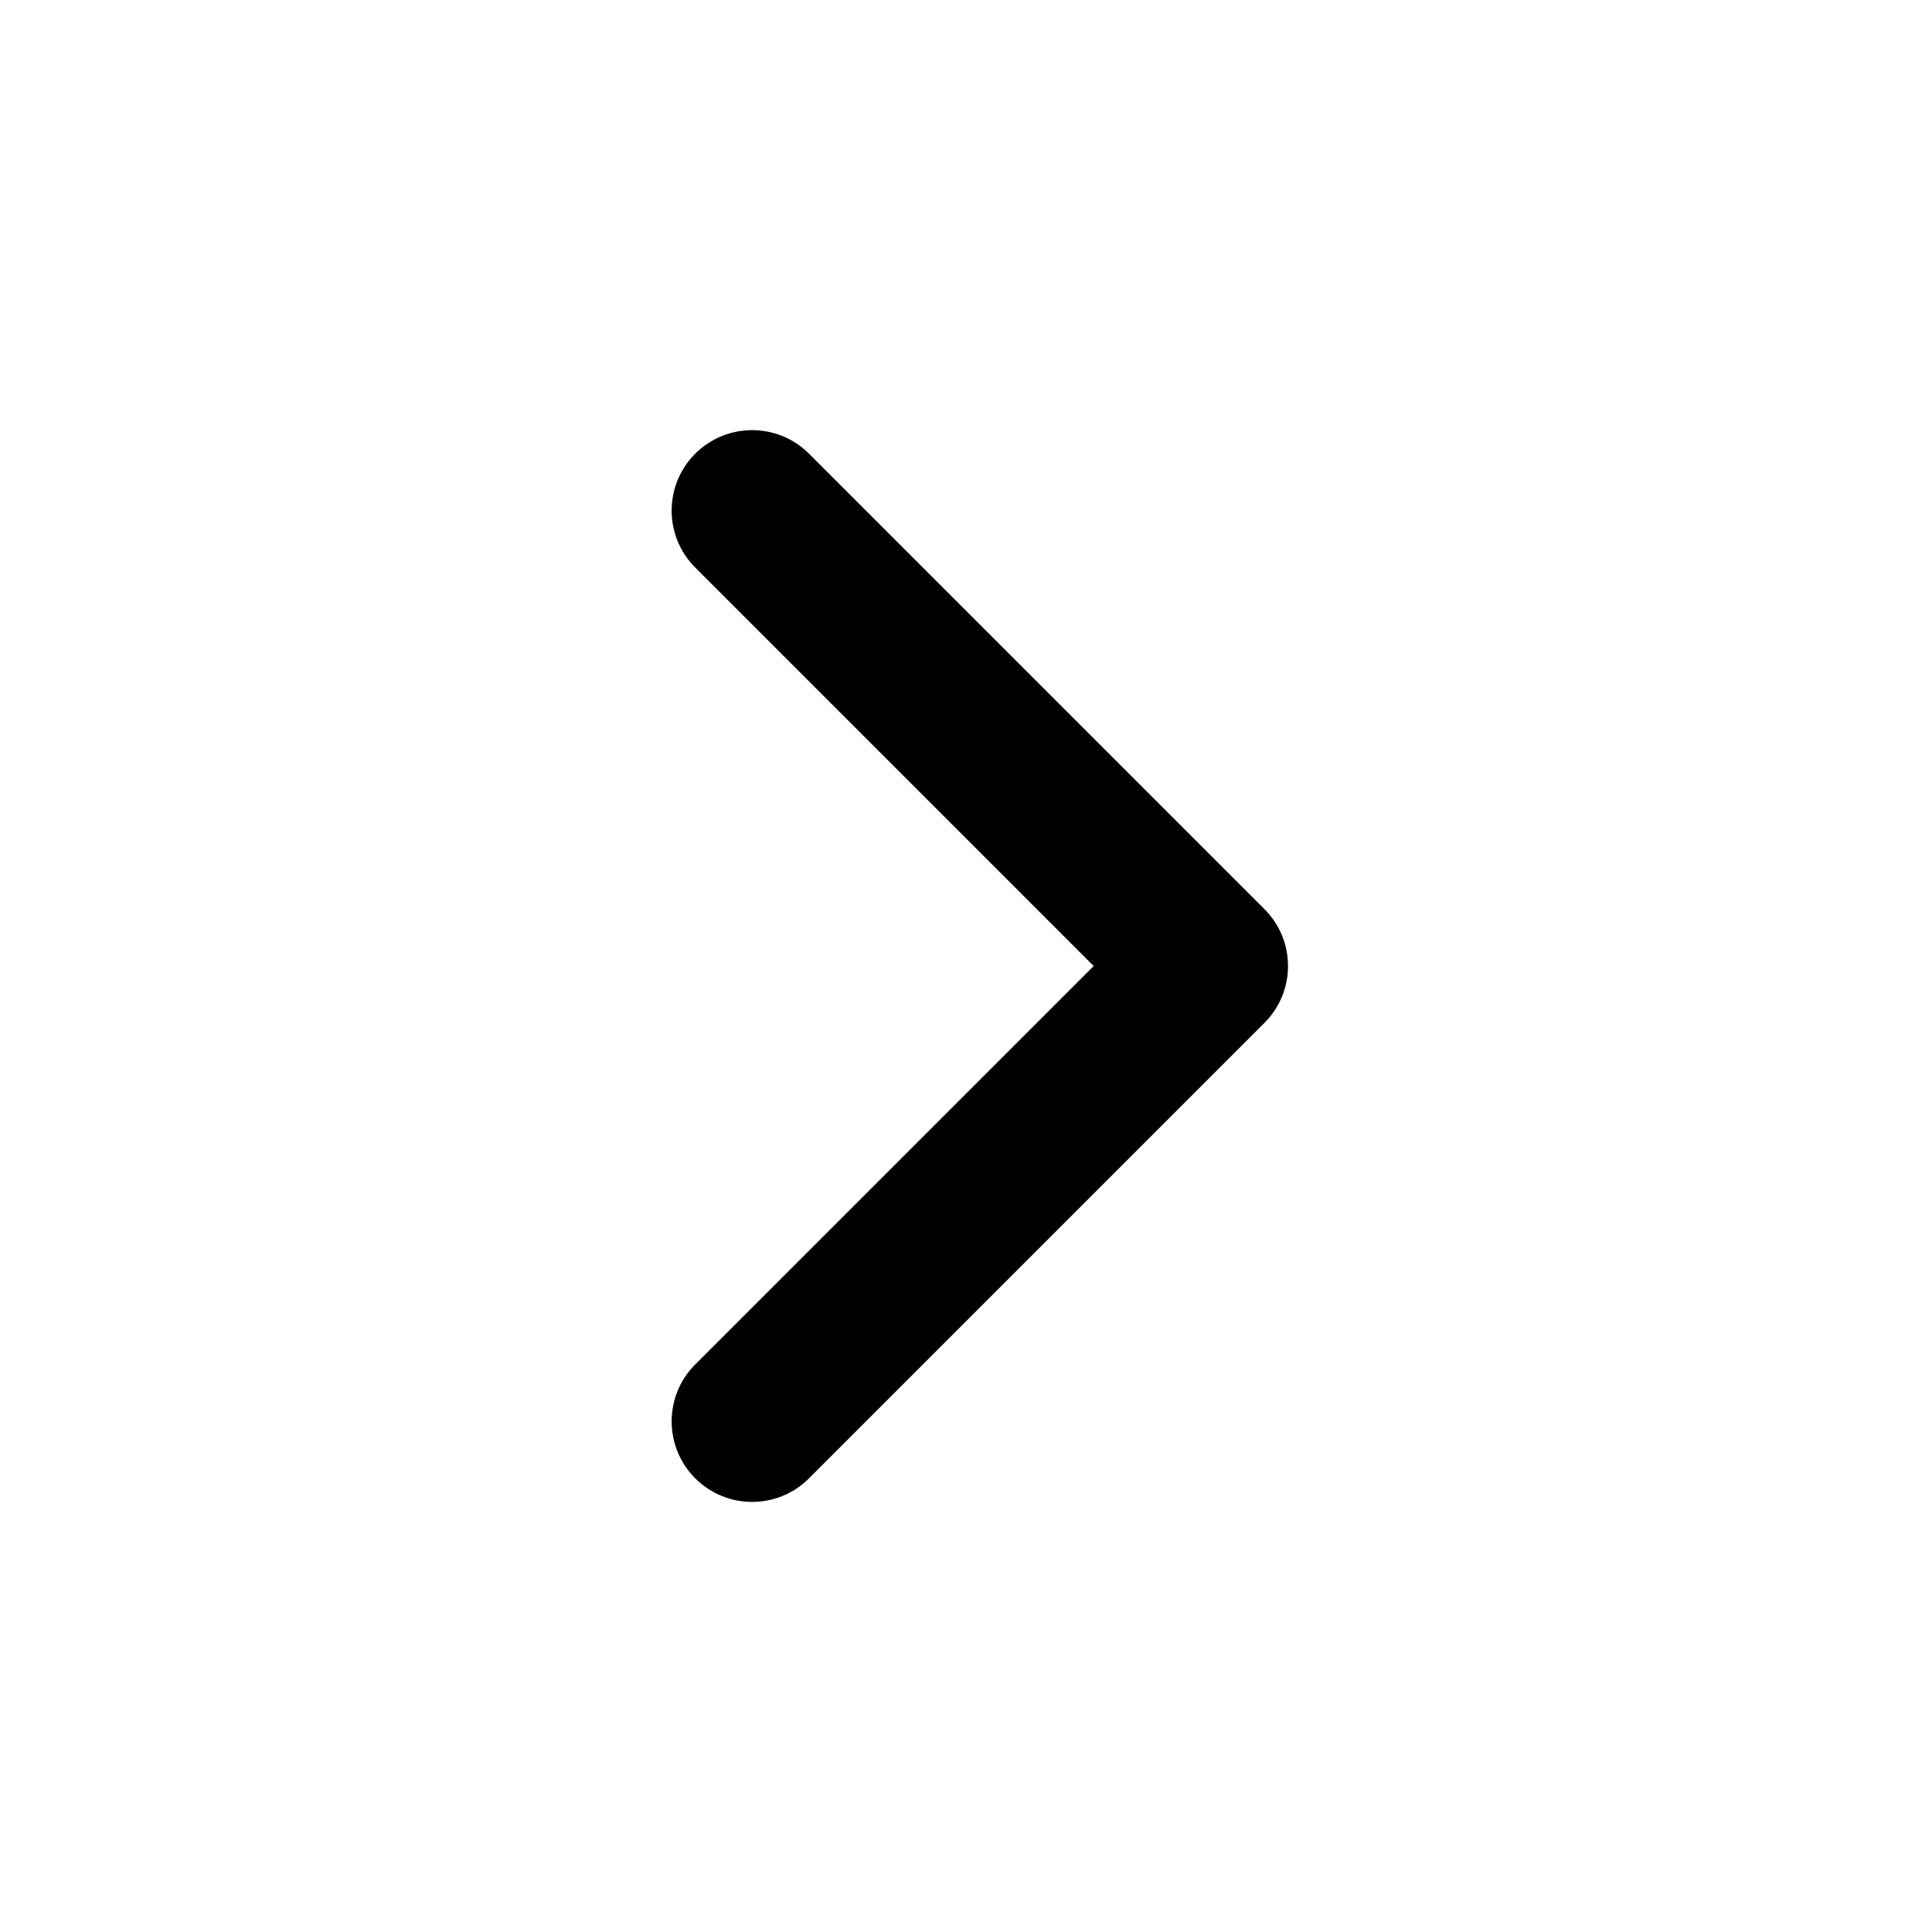
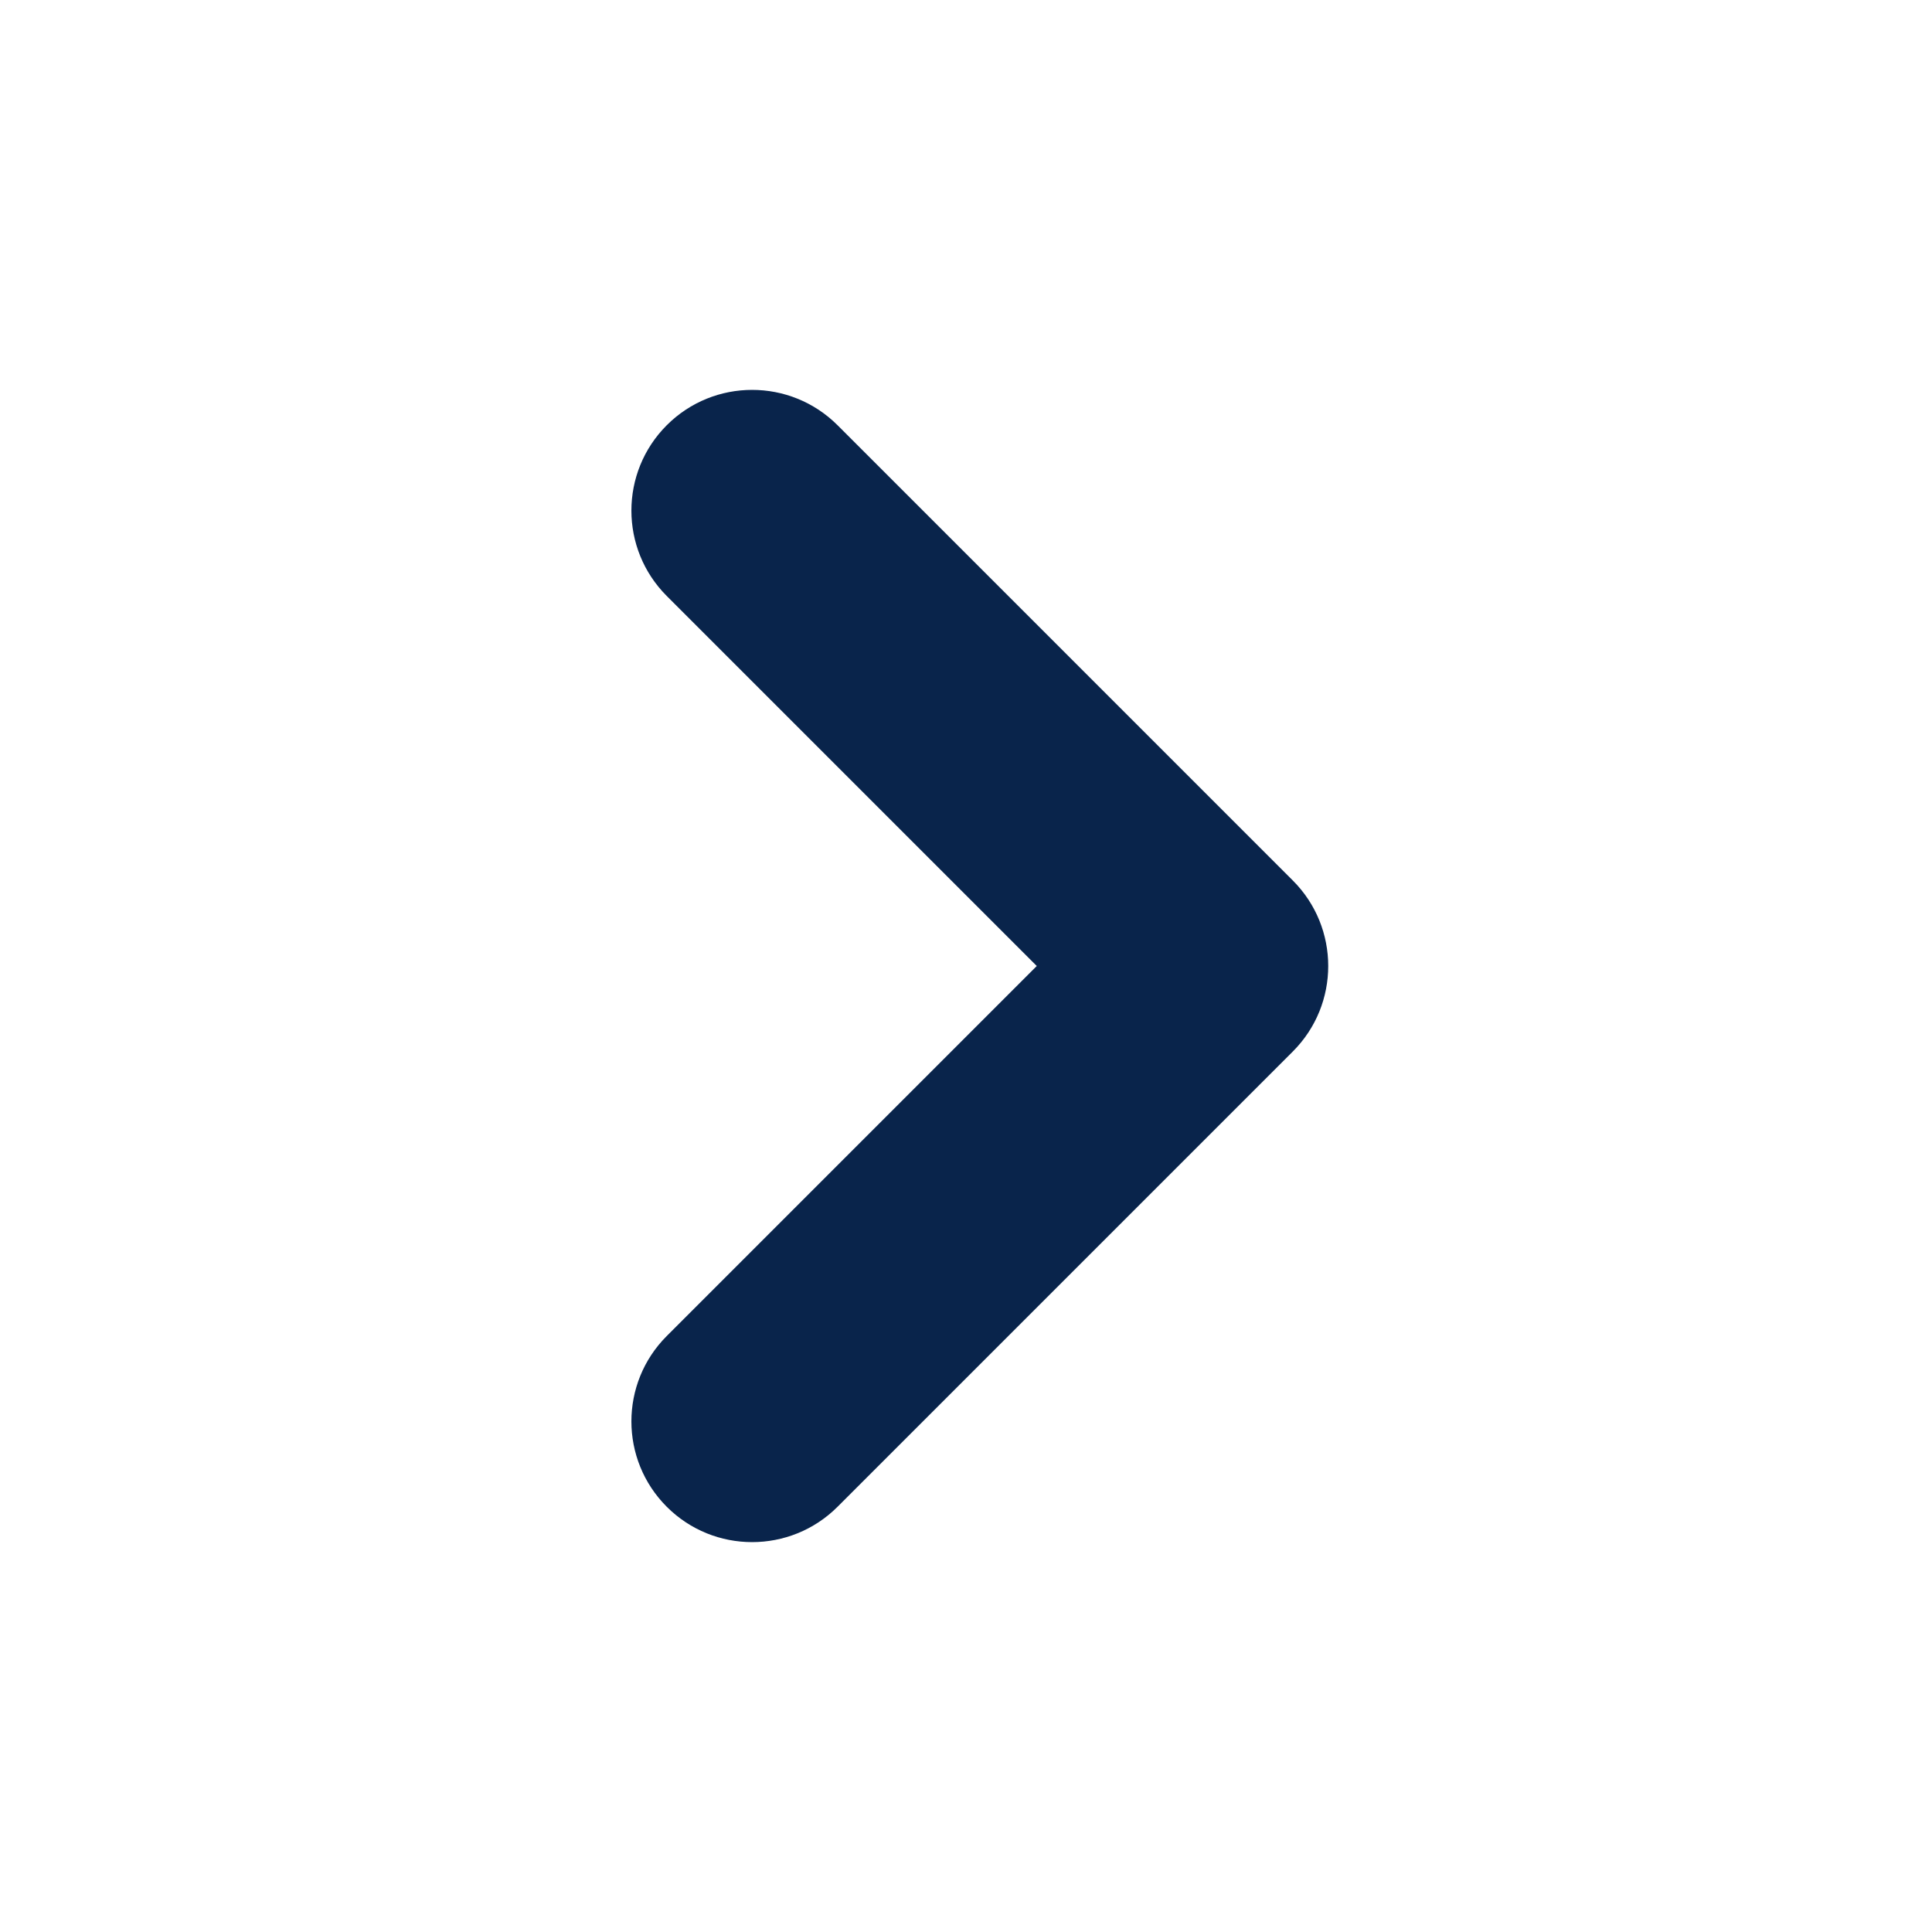
- <svg xmlns="http://www.w3.org/2000/svg" width="1.1rem" height="1.1rem" viewBox="0 0 24 24" version="1.1">
+ <svg xmlns="http://www.w3.org/2000/svg" width="1.17rem" height="1.17rem" viewBox="0 0 24 24" version="1.1">
  <g id="页面-1" stroke="none" stroke-width="1" fill="none" fill-rule="evenodd">
-     <g id="Arrow" transform="translate(-384, 0)">
-       <g id="right_line" transform="translate(384, 0)">
+     <g id="Arrow" transform="translate(-386, -48)">
+       <g id="right_fill" transform="translate(386, 48)">
        <path d="M24,0 L24,24 L0,24 L0,0 L24,0 Z M12.593,23.258 L12.582,23.26 L12.511,23.295 L12.492,23.299 L12.492,23.299 L12.477,23.295 L12.406,23.26 C12.396,23.256 12.387,23.259 12.382,23.265 L12.378,23.276 L12.361,23.703 L12.366,23.723 L12.377,23.736 L12.48,23.81 L12.495,23.814 L12.495,23.814 L12.507,23.81 L12.611,23.736 L12.623,23.72 L12.623,23.72 L12.627,23.703 L12.61,23.276 C12.608,23.266 12.601,23.259 12.593,23.258 L12.593,23.258 Z M12.858,23.145 L12.845,23.147 L12.66,23.24 L12.65,23.25 L12.65,23.25 L12.647,23.261 L12.665,23.691 L12.67,23.703 L12.67,23.703 L12.678,23.71 L12.879,23.803 C12.891,23.807 12.902,23.803 12.908,23.795 L12.912,23.781 L12.878,23.167 C12.875,23.155 12.867,23.147 12.858,23.145 L12.858,23.145 Z M12.143,23.147 C12.133,23.142 12.122,23.145 12.116,23.153 L12.11,23.167 L12.076,23.781 C12.075,23.793 12.083,23.802 12.093,23.805 L12.108,23.803 L12.309,23.71 L12.319,23.702 L12.319,23.702 L12.323,23.691 L12.34,23.261 L12.337,23.249 L12.337,23.249 L12.328,23.24 L12.143,23.147 Z" id="MingCute" fill-rule="nonzero" />
-         <path d="M15.707,11.293 C16.098,11.683 16.098,12.317 15.707,12.707 L10.05,18.364 C9.66,18.755 9.027,18.755 8.636,18.364 C8.246,17.973 8.246,17.34 8.636,16.95 L13.586,12 L8.636,7.05 C8.246,6.66 8.246,6.027 8.636,5.636 C9.027,5.246 9.66,5.246 10.05,5.636 L15.707,11.293 Z" id="路径" fill="#000000FF" />
+         <path d="M16.061,10.939 C16.646,11.525 16.646,12.475 16.061,13.061 L10.404,18.718 C9.818,19.303 8.868,19.303 8.283,18.718 C7.697,18.132 7.697,17.182 8.283,16.596 L12.879,12 L8.283,7.404 C7.697,6.818 7.697,5.868 8.283,5.282 C8.868,4.697 9.818,4.697 10.404,5.282 L16.061,10.939 Z" id="路径" fill="#09244BFF" />
      </g>
    </g>
  </g>
</svg>
